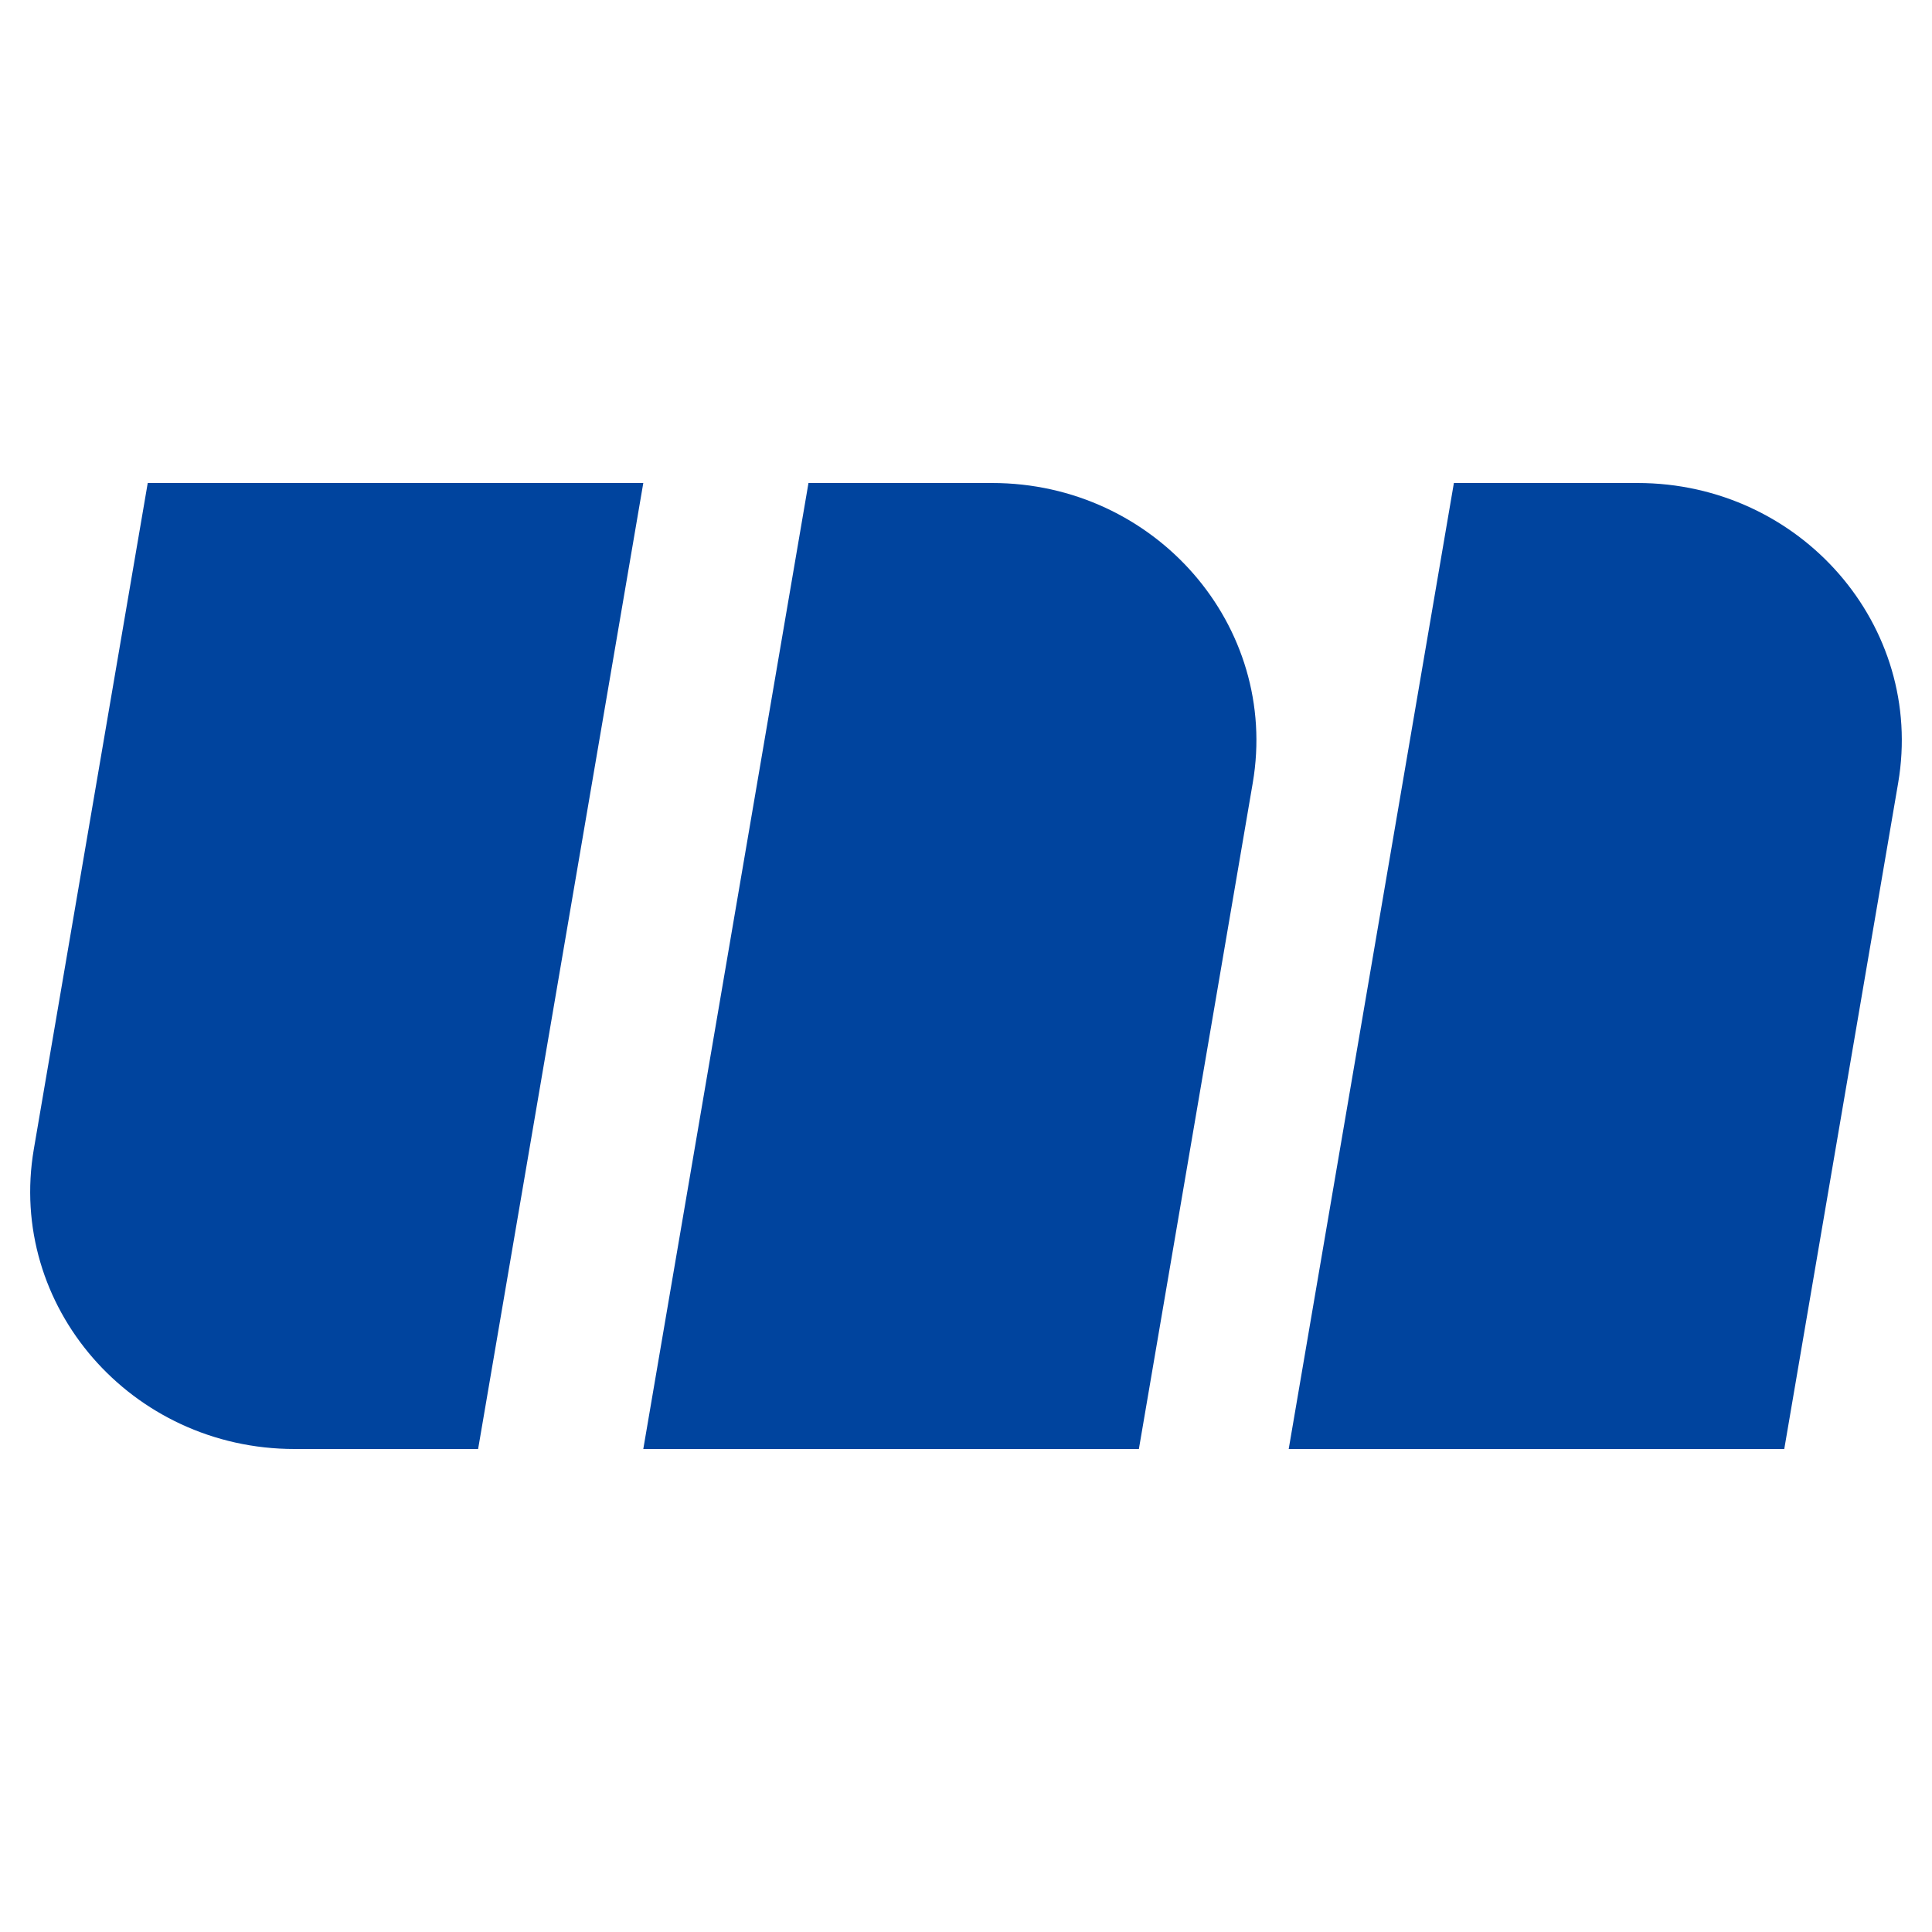
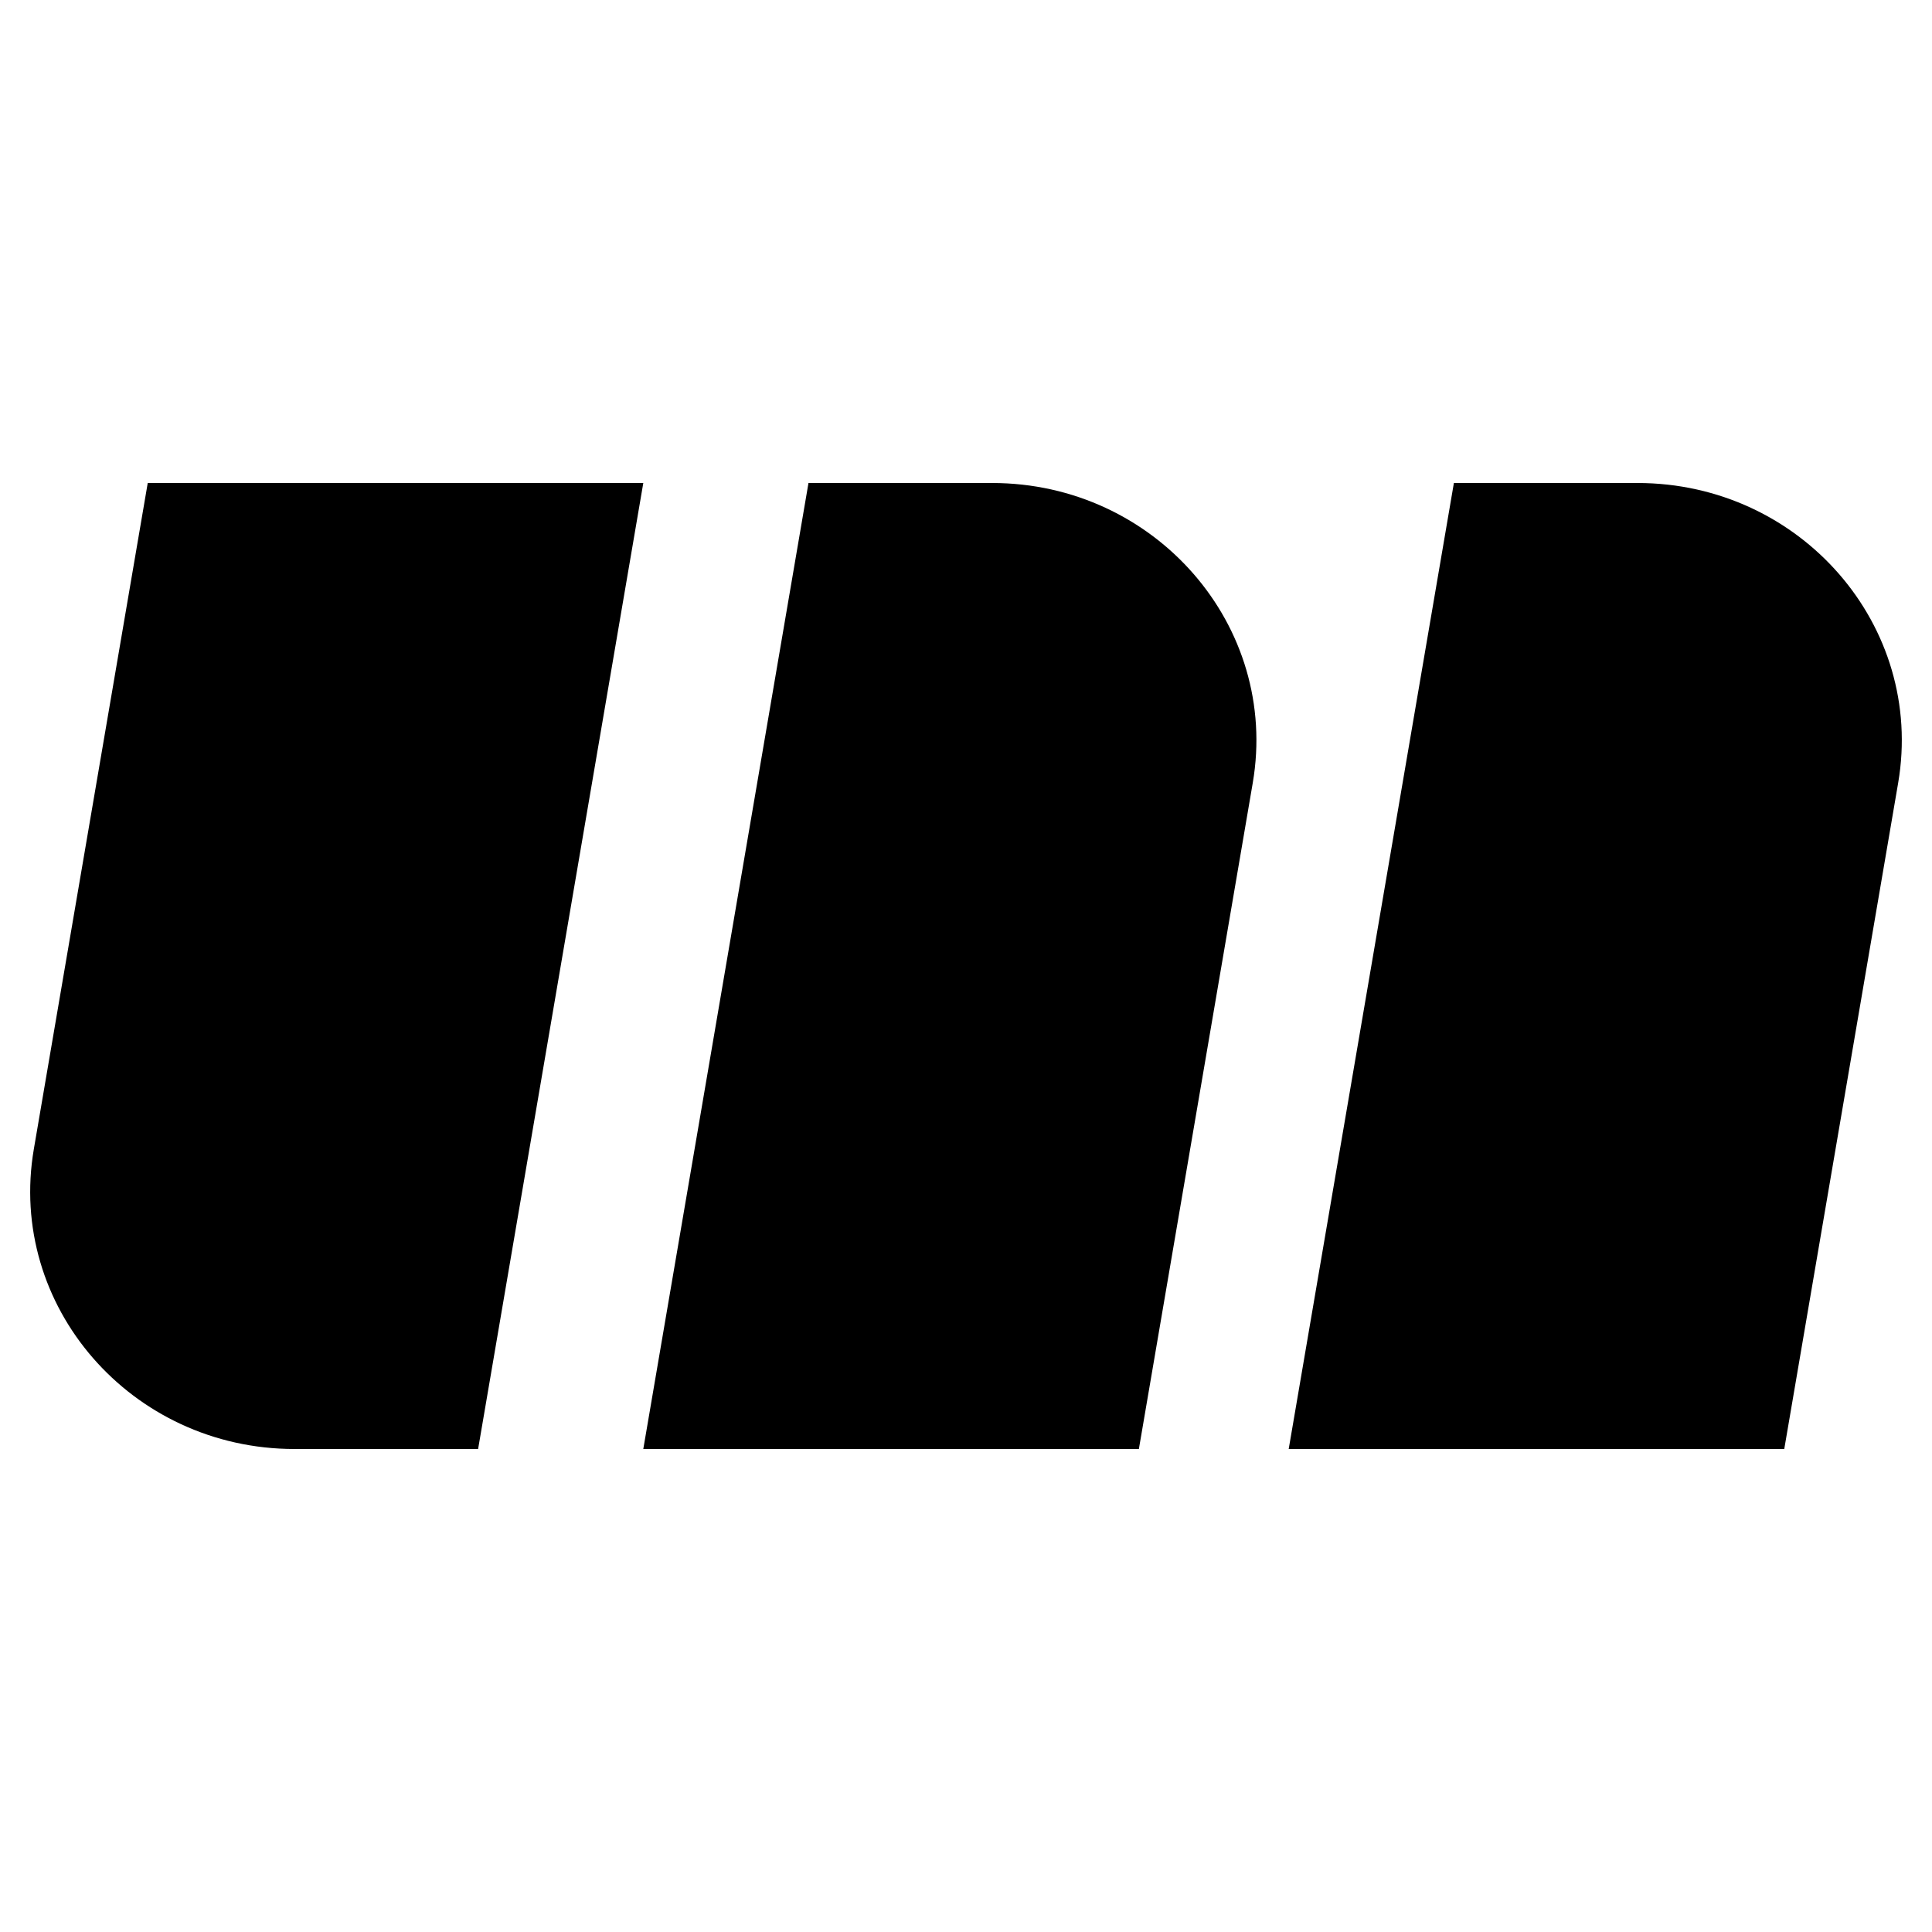
- <svg xmlns="http://www.w3.org/2000/svg" width="64" height="64" viewBox="0 0 64 64" fill="#00449e">
+ <svg xmlns="http://www.w3.org/2000/svg" width="64" height="64" viewBox="0 0 64 64" fill="#000">
  <path d="M4.894 16H21.31L15.838 48H9.757C4.347 48 0.232 43.265 1.121 38.064L4.894 16Z" />
  <path d="M26.782 16H32.863C38.273 16 42.389 20.735 41.499 25.936L37.727 48H21.31L26.782 16Z" />
  <path d="M48.162 16H54.243C59.653 16 63.768 20.735 62.879 25.936L59.106 48H42.69L48.162 16Z" />
</svg>
